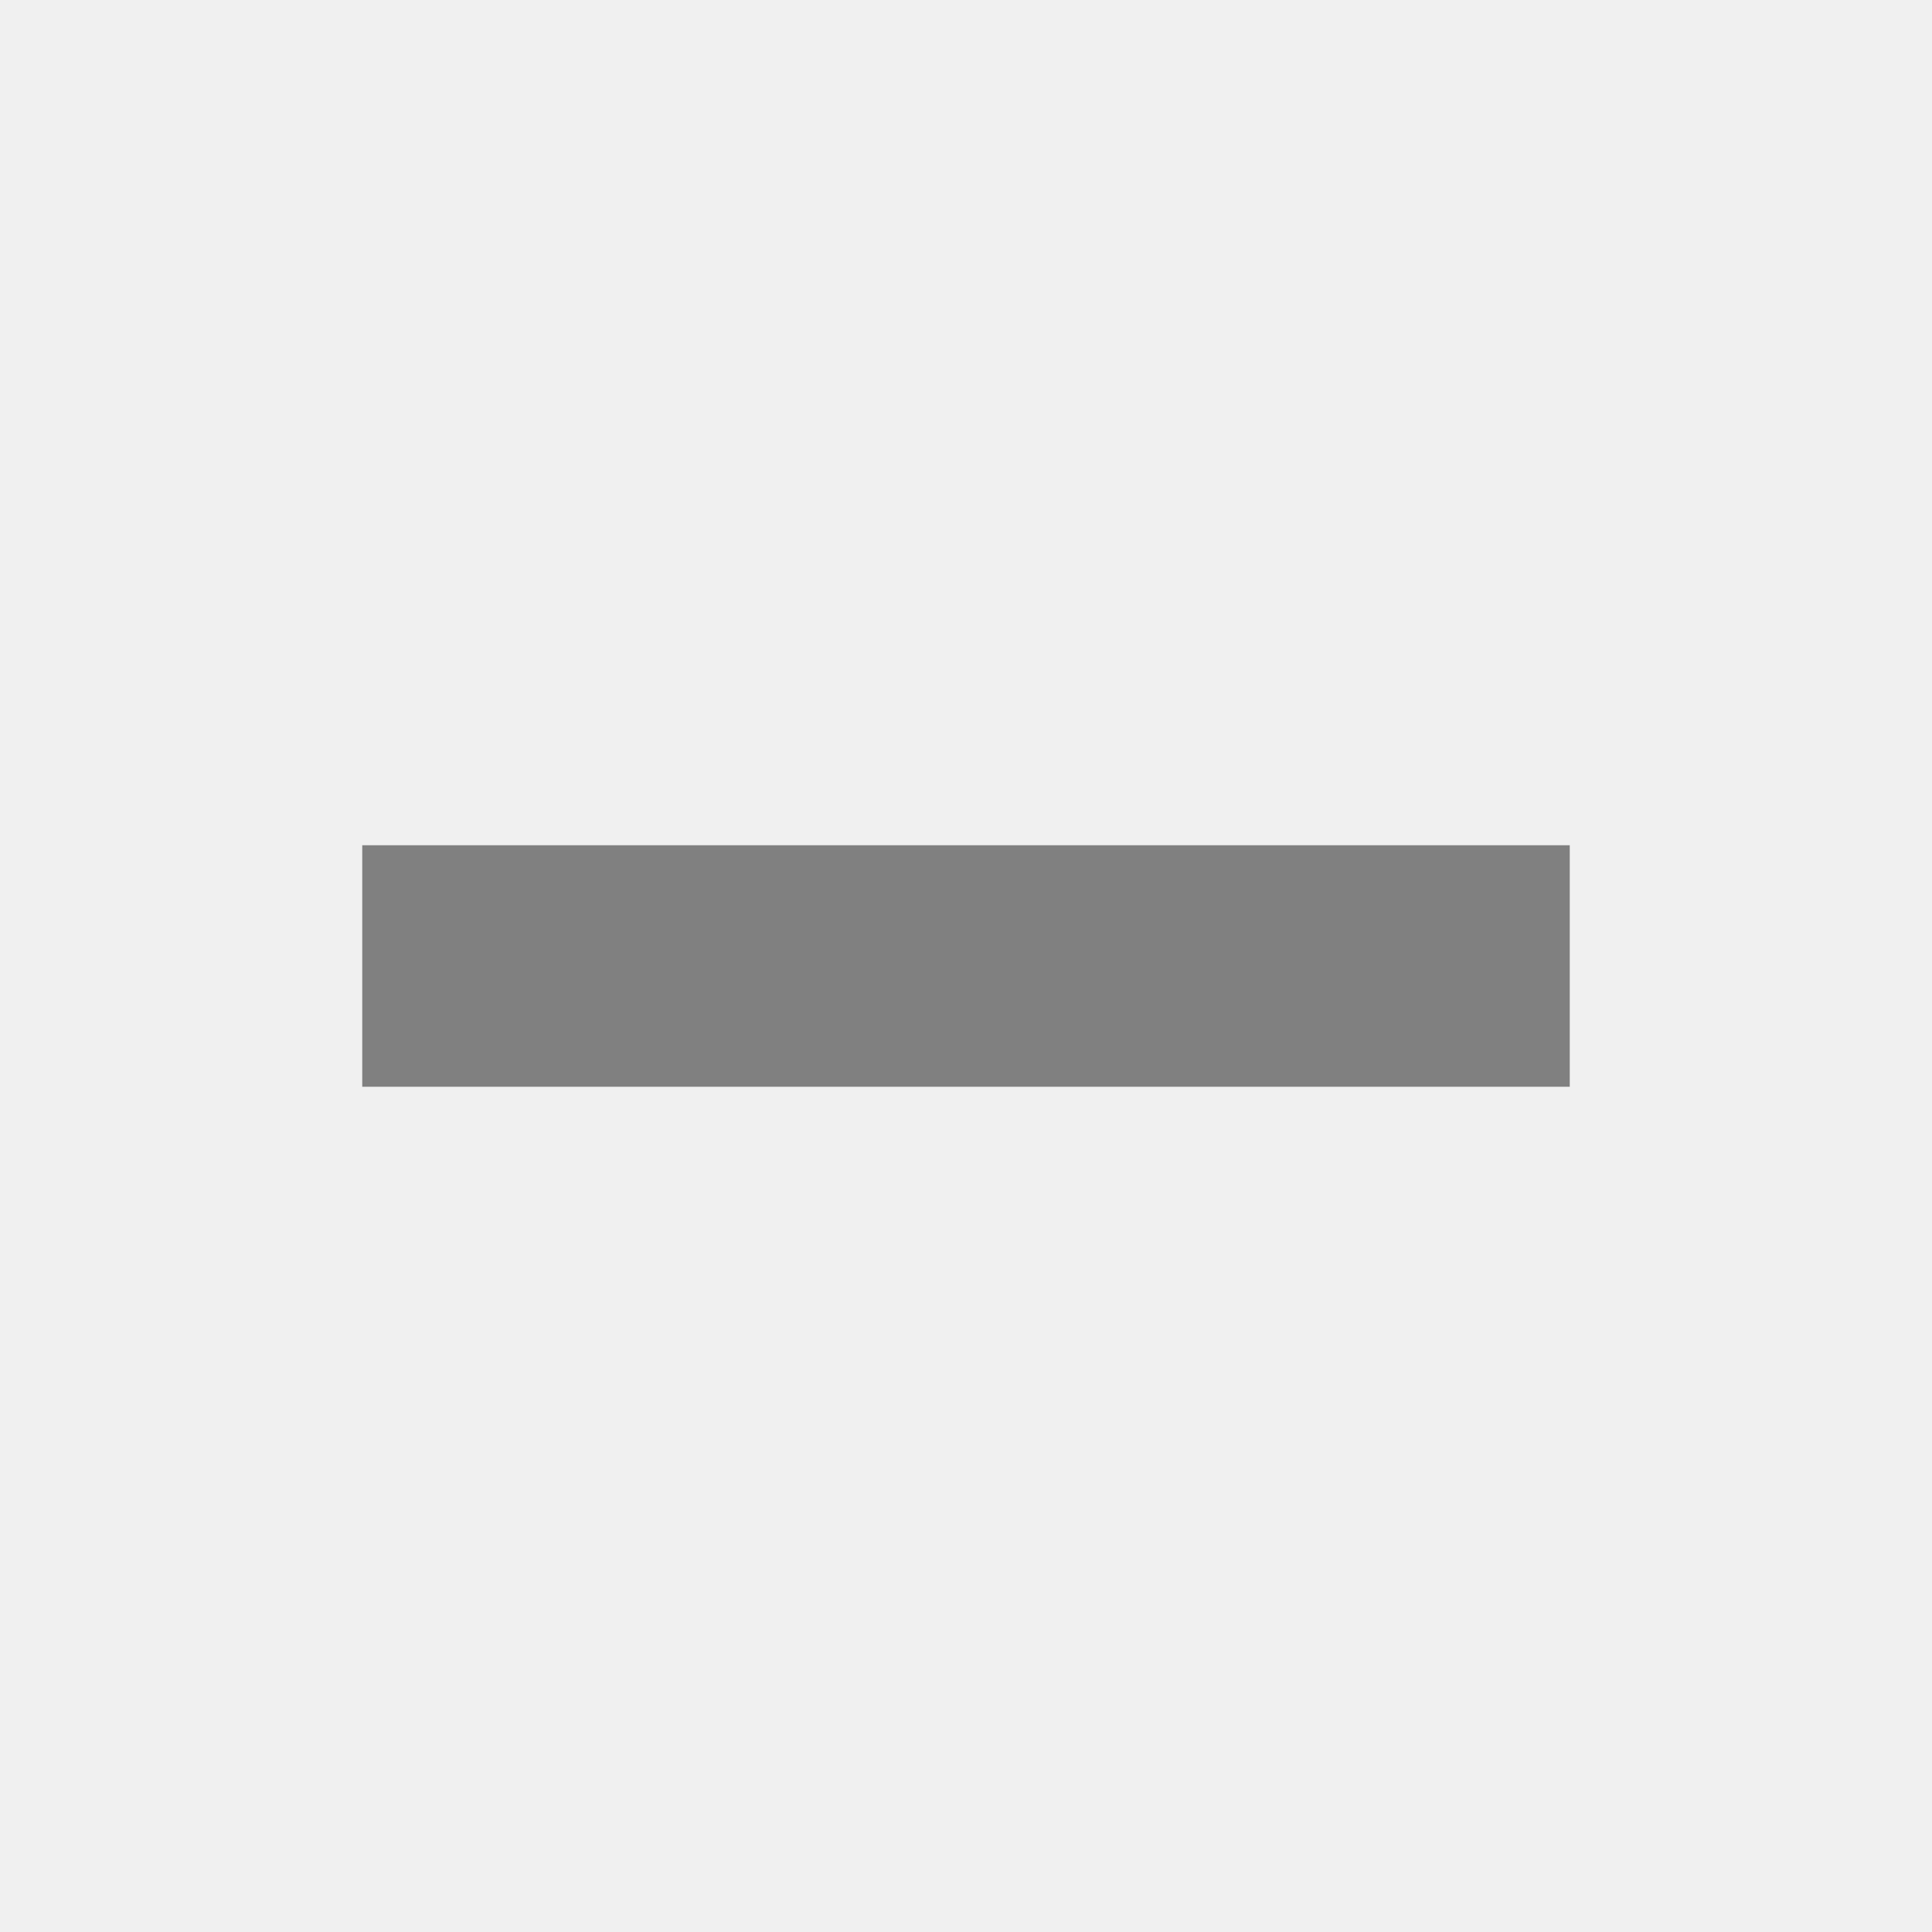
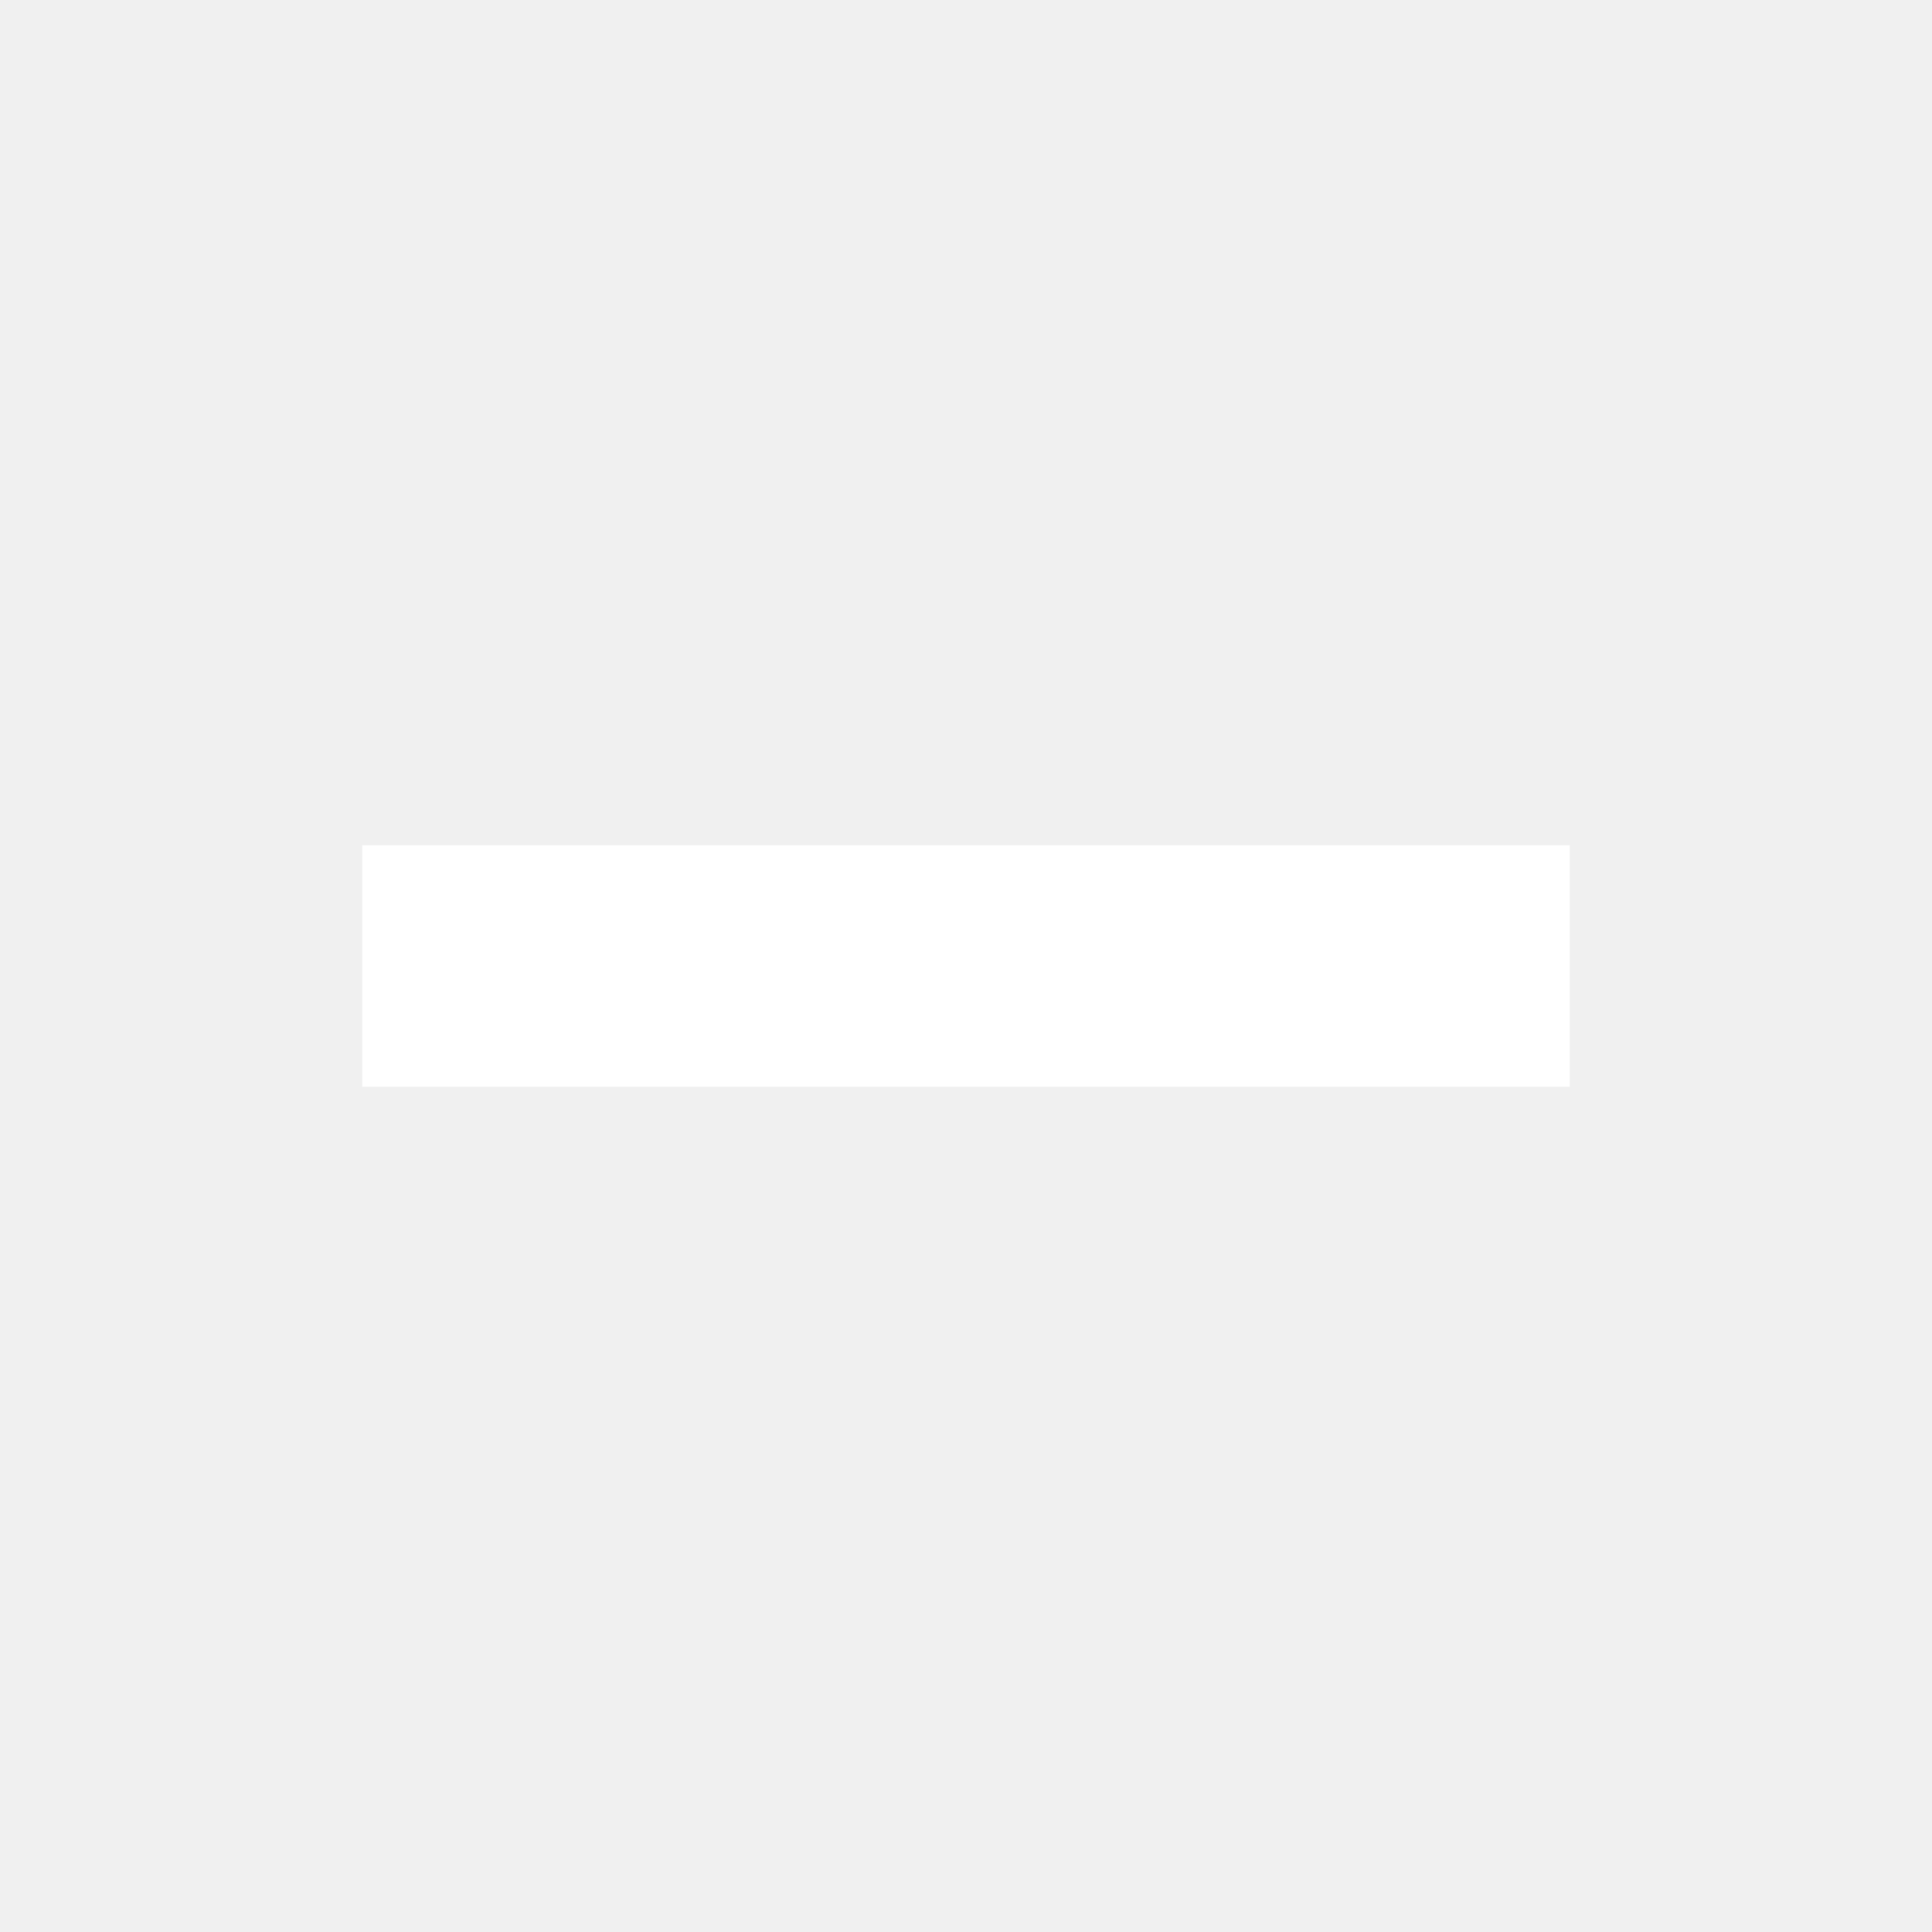
<svg xmlns="http://www.w3.org/2000/svg" width="16" height="16" viewBox="0 0 16 16">
  <style>
    rect {
-       fill: grey;
+       fill: #fff;
    }
  </style>
  <rect id="icon-window-minimize" x="3" y="7" width="10" height="2" />
</svg>
